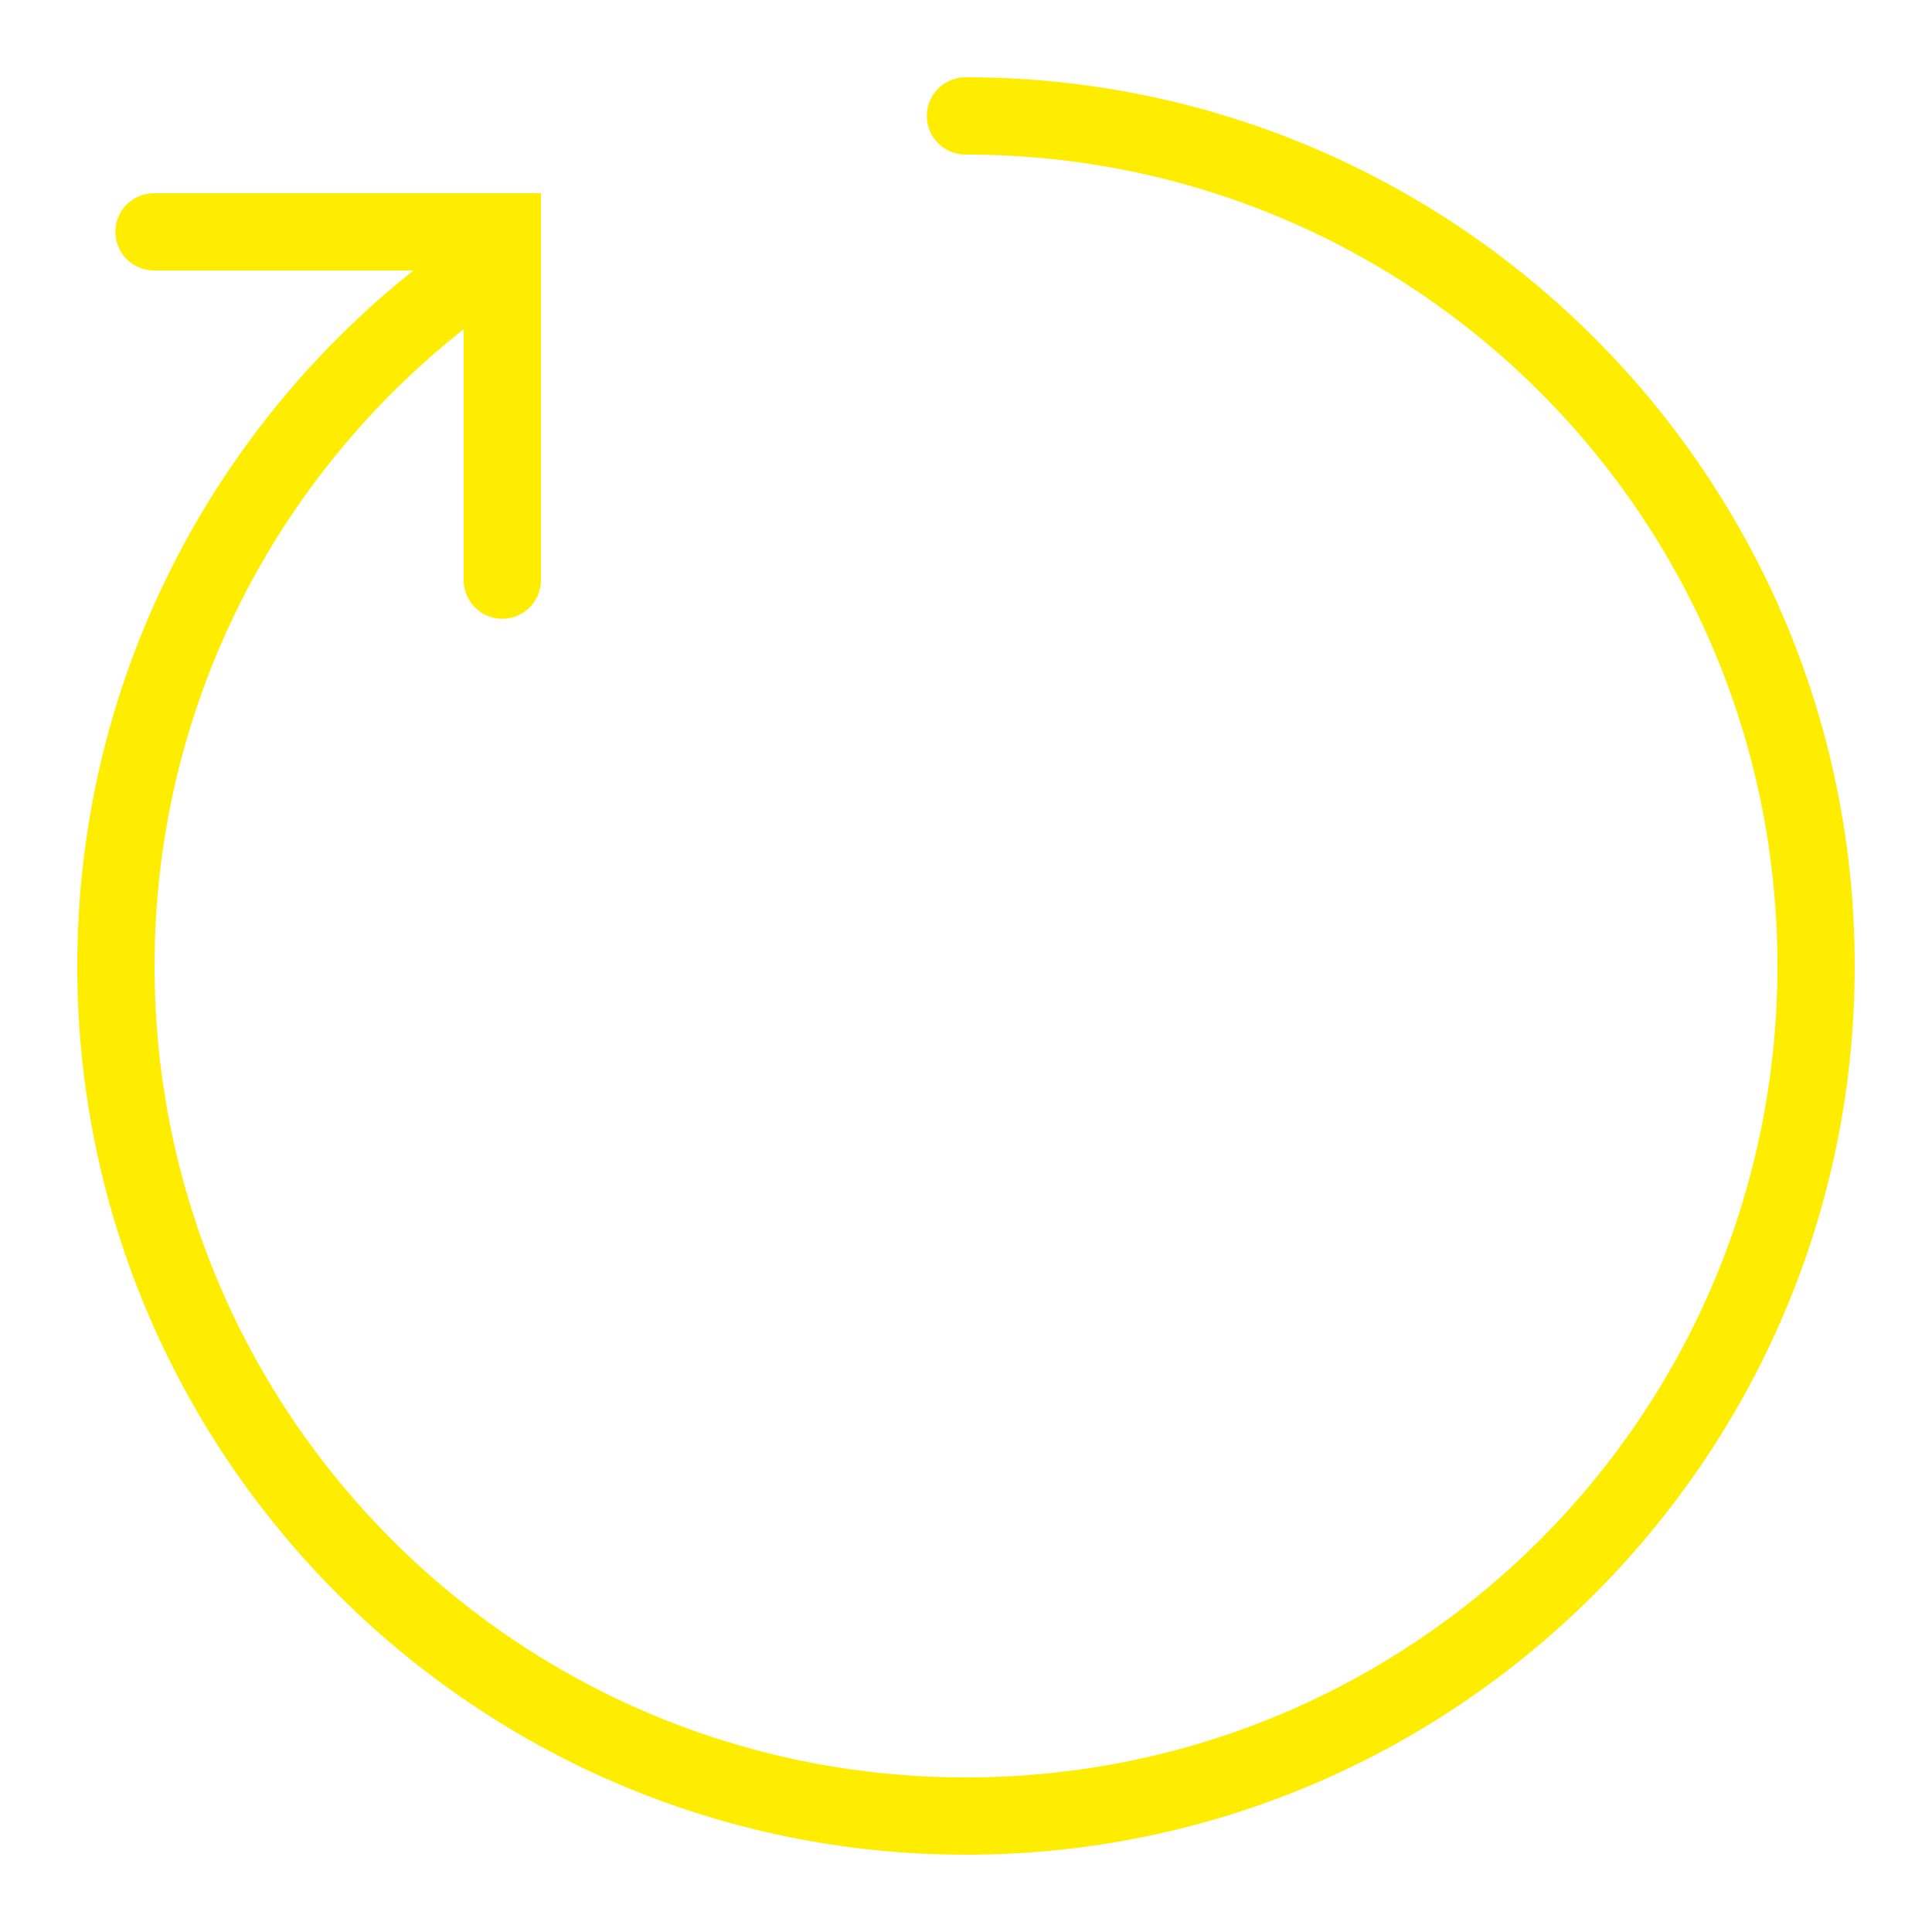
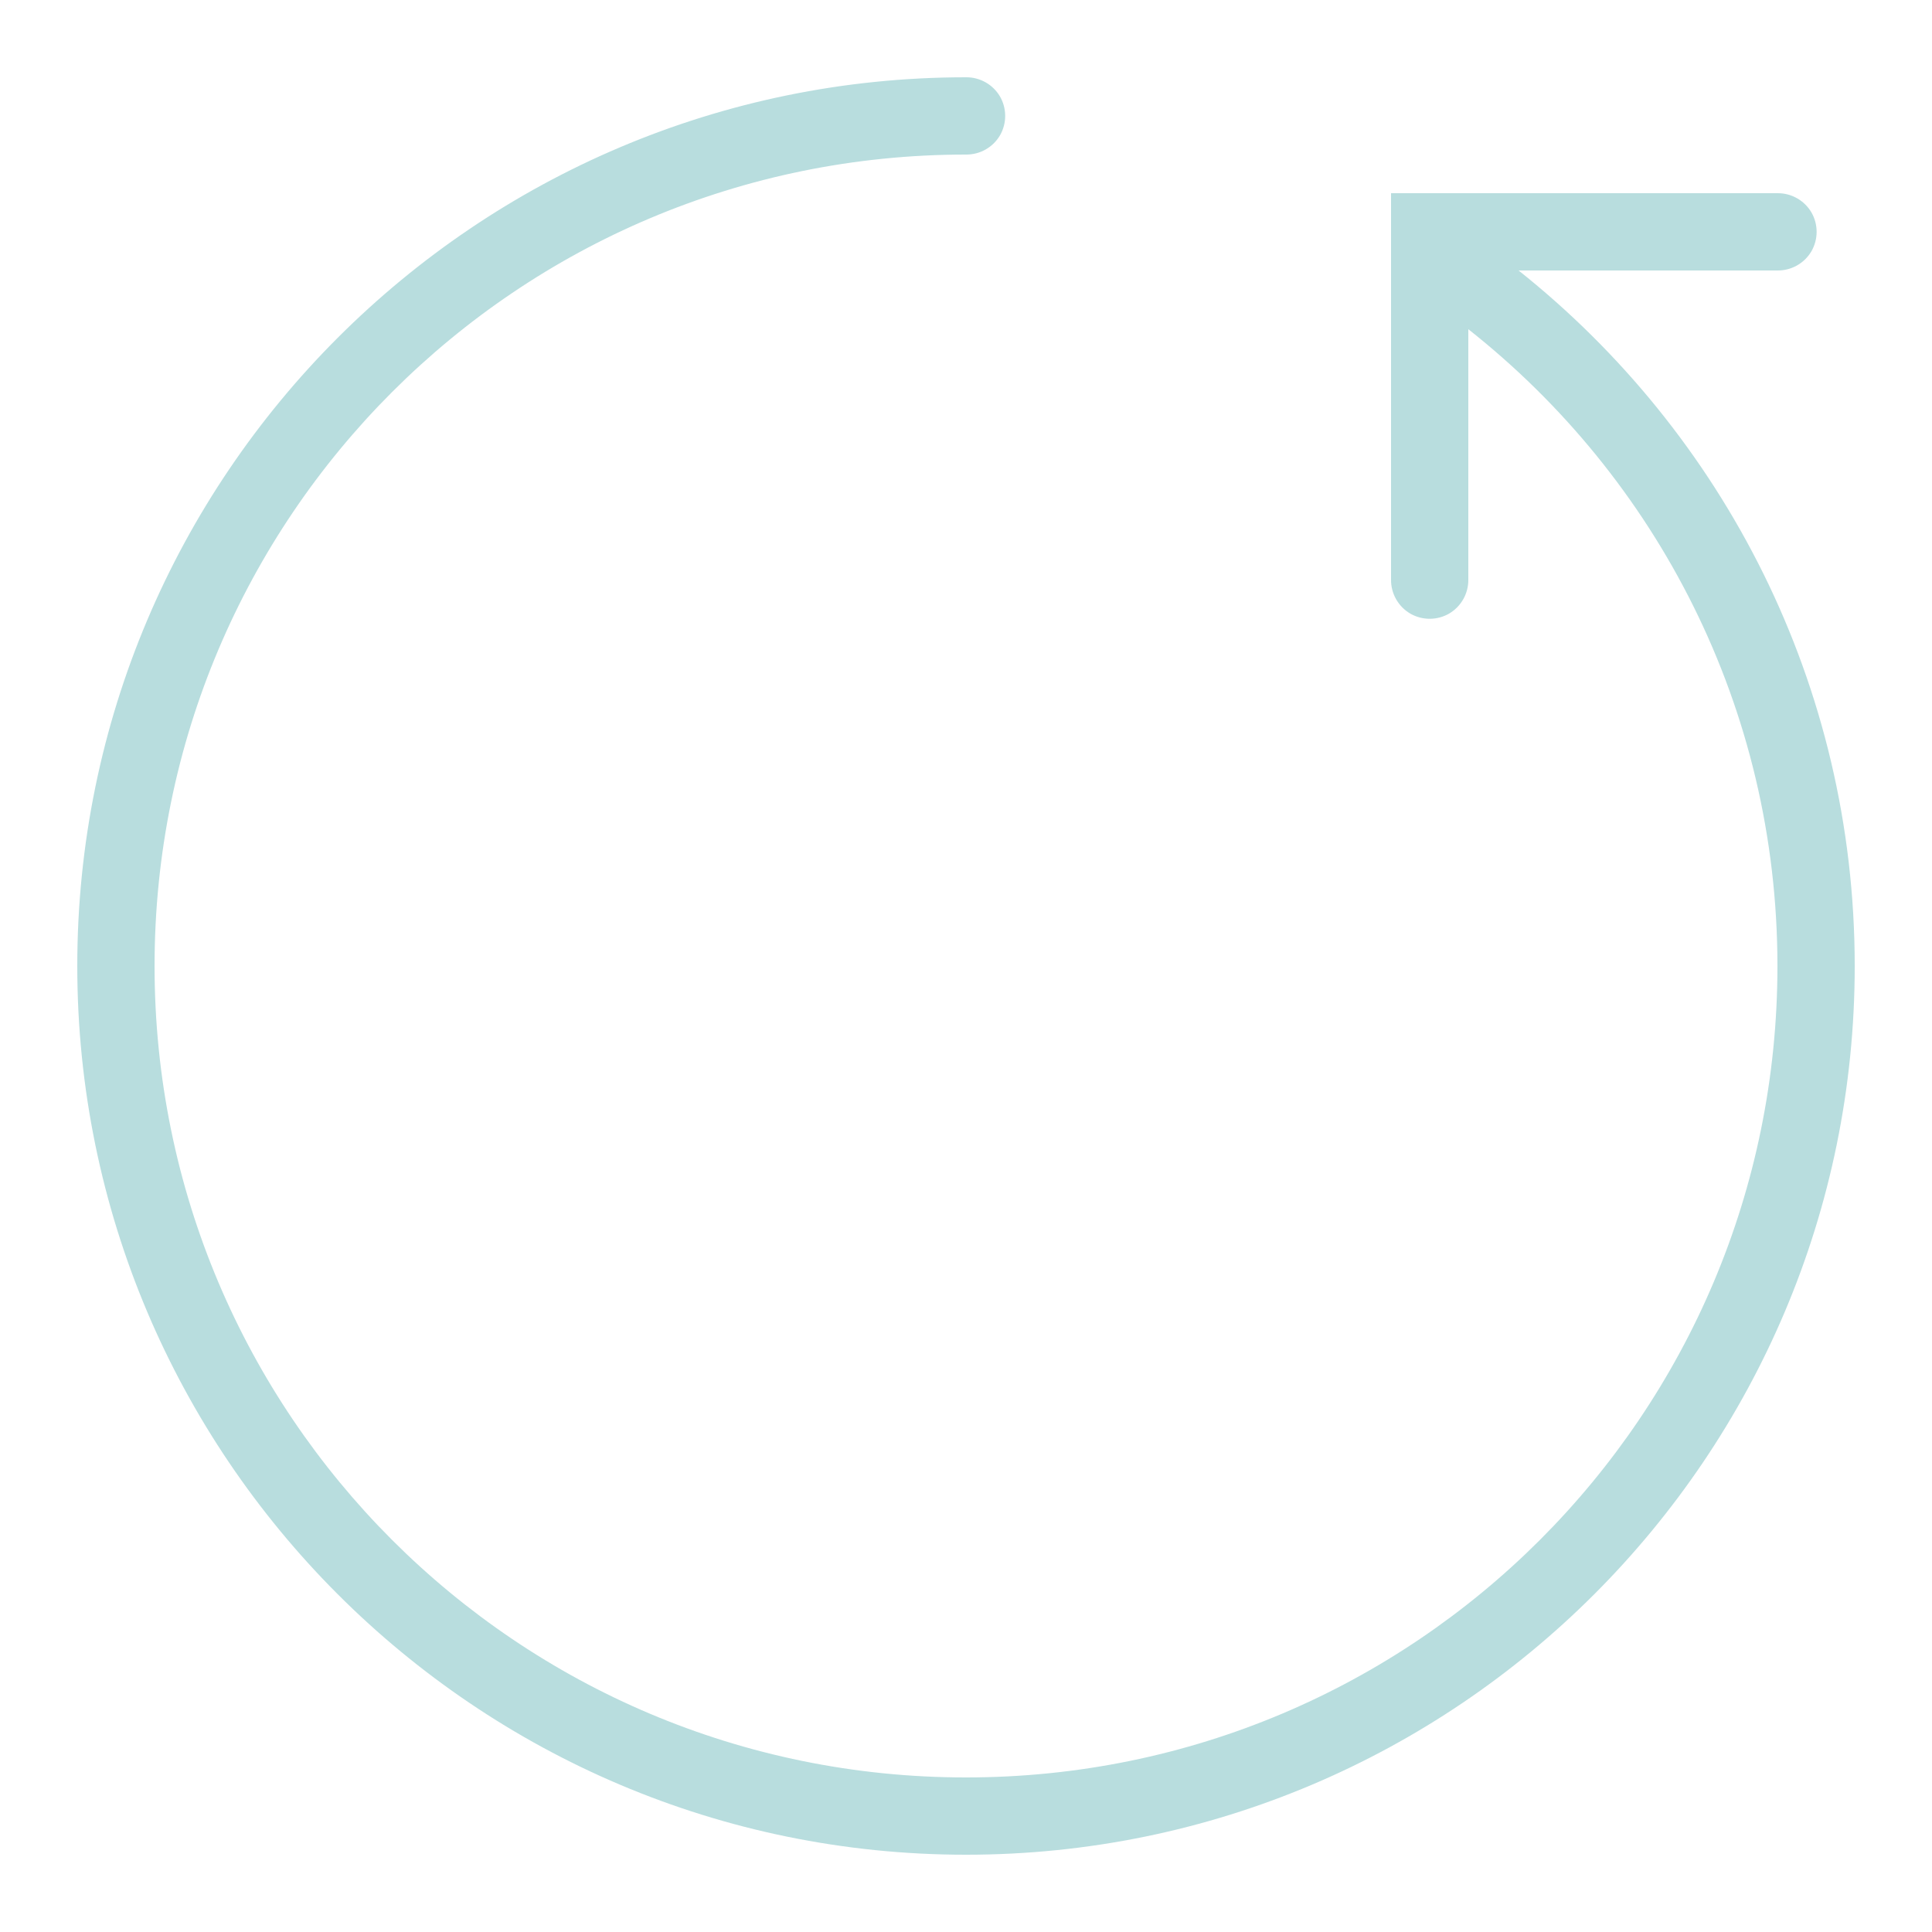
<svg xmlns="http://www.w3.org/2000/svg" viewBox="0 0 50 50" width="50px" height="50px" version="1.1" id="svg5">
  <defs id="defs9" />
  <g id="surface219348831">
-     <path style=" stroke:none;fill-rule:nonzero;fill:rgb(100%,92.941%,0%);fill-opacity:1;" d="M 25 2 C 24.641 1.996 24.305 2.184 24.121 2.496 C 23.941 2.809 23.941 3.191 24.121 3.504 C 24.305 3.816 24.641 4.004 25 4 C 36.609 4 46 13.391 46 25 C 46 36.609 36.609 46 25 46 C 13.391 46 4 36.609 4 25 C 4 18.309 7.129 12.363 12 8.52 L 12 15 C 11.996 15.359 12.184 15.695 12.496 15.879 C 12.809 16.059 13.191 16.059 13.504 15.879 C 13.816 15.695 14.004 15.359 14 15 L 14 5 L 4 5 C 3.641 4.996 3.305 5.184 3.121 5.496 C 2.941 5.809 2.941 6.191 3.121 6.504 C 3.305 6.816 3.641 7.004 4 7 L 10.699 7 C 5.402 11.215 2 17.711 2 25 C 2 37.691 12.309 48 25 48 C 37.691 48 48 37.691 48 25 C 48 12.309 37.691 2 25 2 Z M 25 2 " id="path2" />
+     <path style="fill:#b8ddde;fill-opacity:1;fill-rule:nonzero;stroke:none" d="m 25,2 c 0.359,-0.004 0.695,0.184 0.879,0.496 0.18,0.312 0.18,0.695 0,1.008 C 25.695,3.816 25.359,4.004 25,4 13.391,4 4,13.391 4,25 4,36.609 13.391,46 25,46 36.609,46 46,36.609 46,25 46,18.309 42.871,12.363 38,8.52 V 15 c 0.004,0.359 -0.184,0.695 -0.496,0.879 -0.312,0.18 -0.695,0.18 -1.008,0 C 36.184,15.695 35.996,15.359 36,15 V 5 h 10 c 0.359,-0.004 0.695,0.184 0.879,0.496 0.18,0.312 0.18,0.695 0,1.008 C 46.695,6.816 46.359,7.004 46,7 H 39.301 C 44.598,11.215 48,17.711 48,25 48,37.691 37.691,48 25,48 12.309,48 2,37.691 2,25 2,12.309 12.309,2 25,2 Z m 0,0" id="path2" />
  </g>
</svg>
